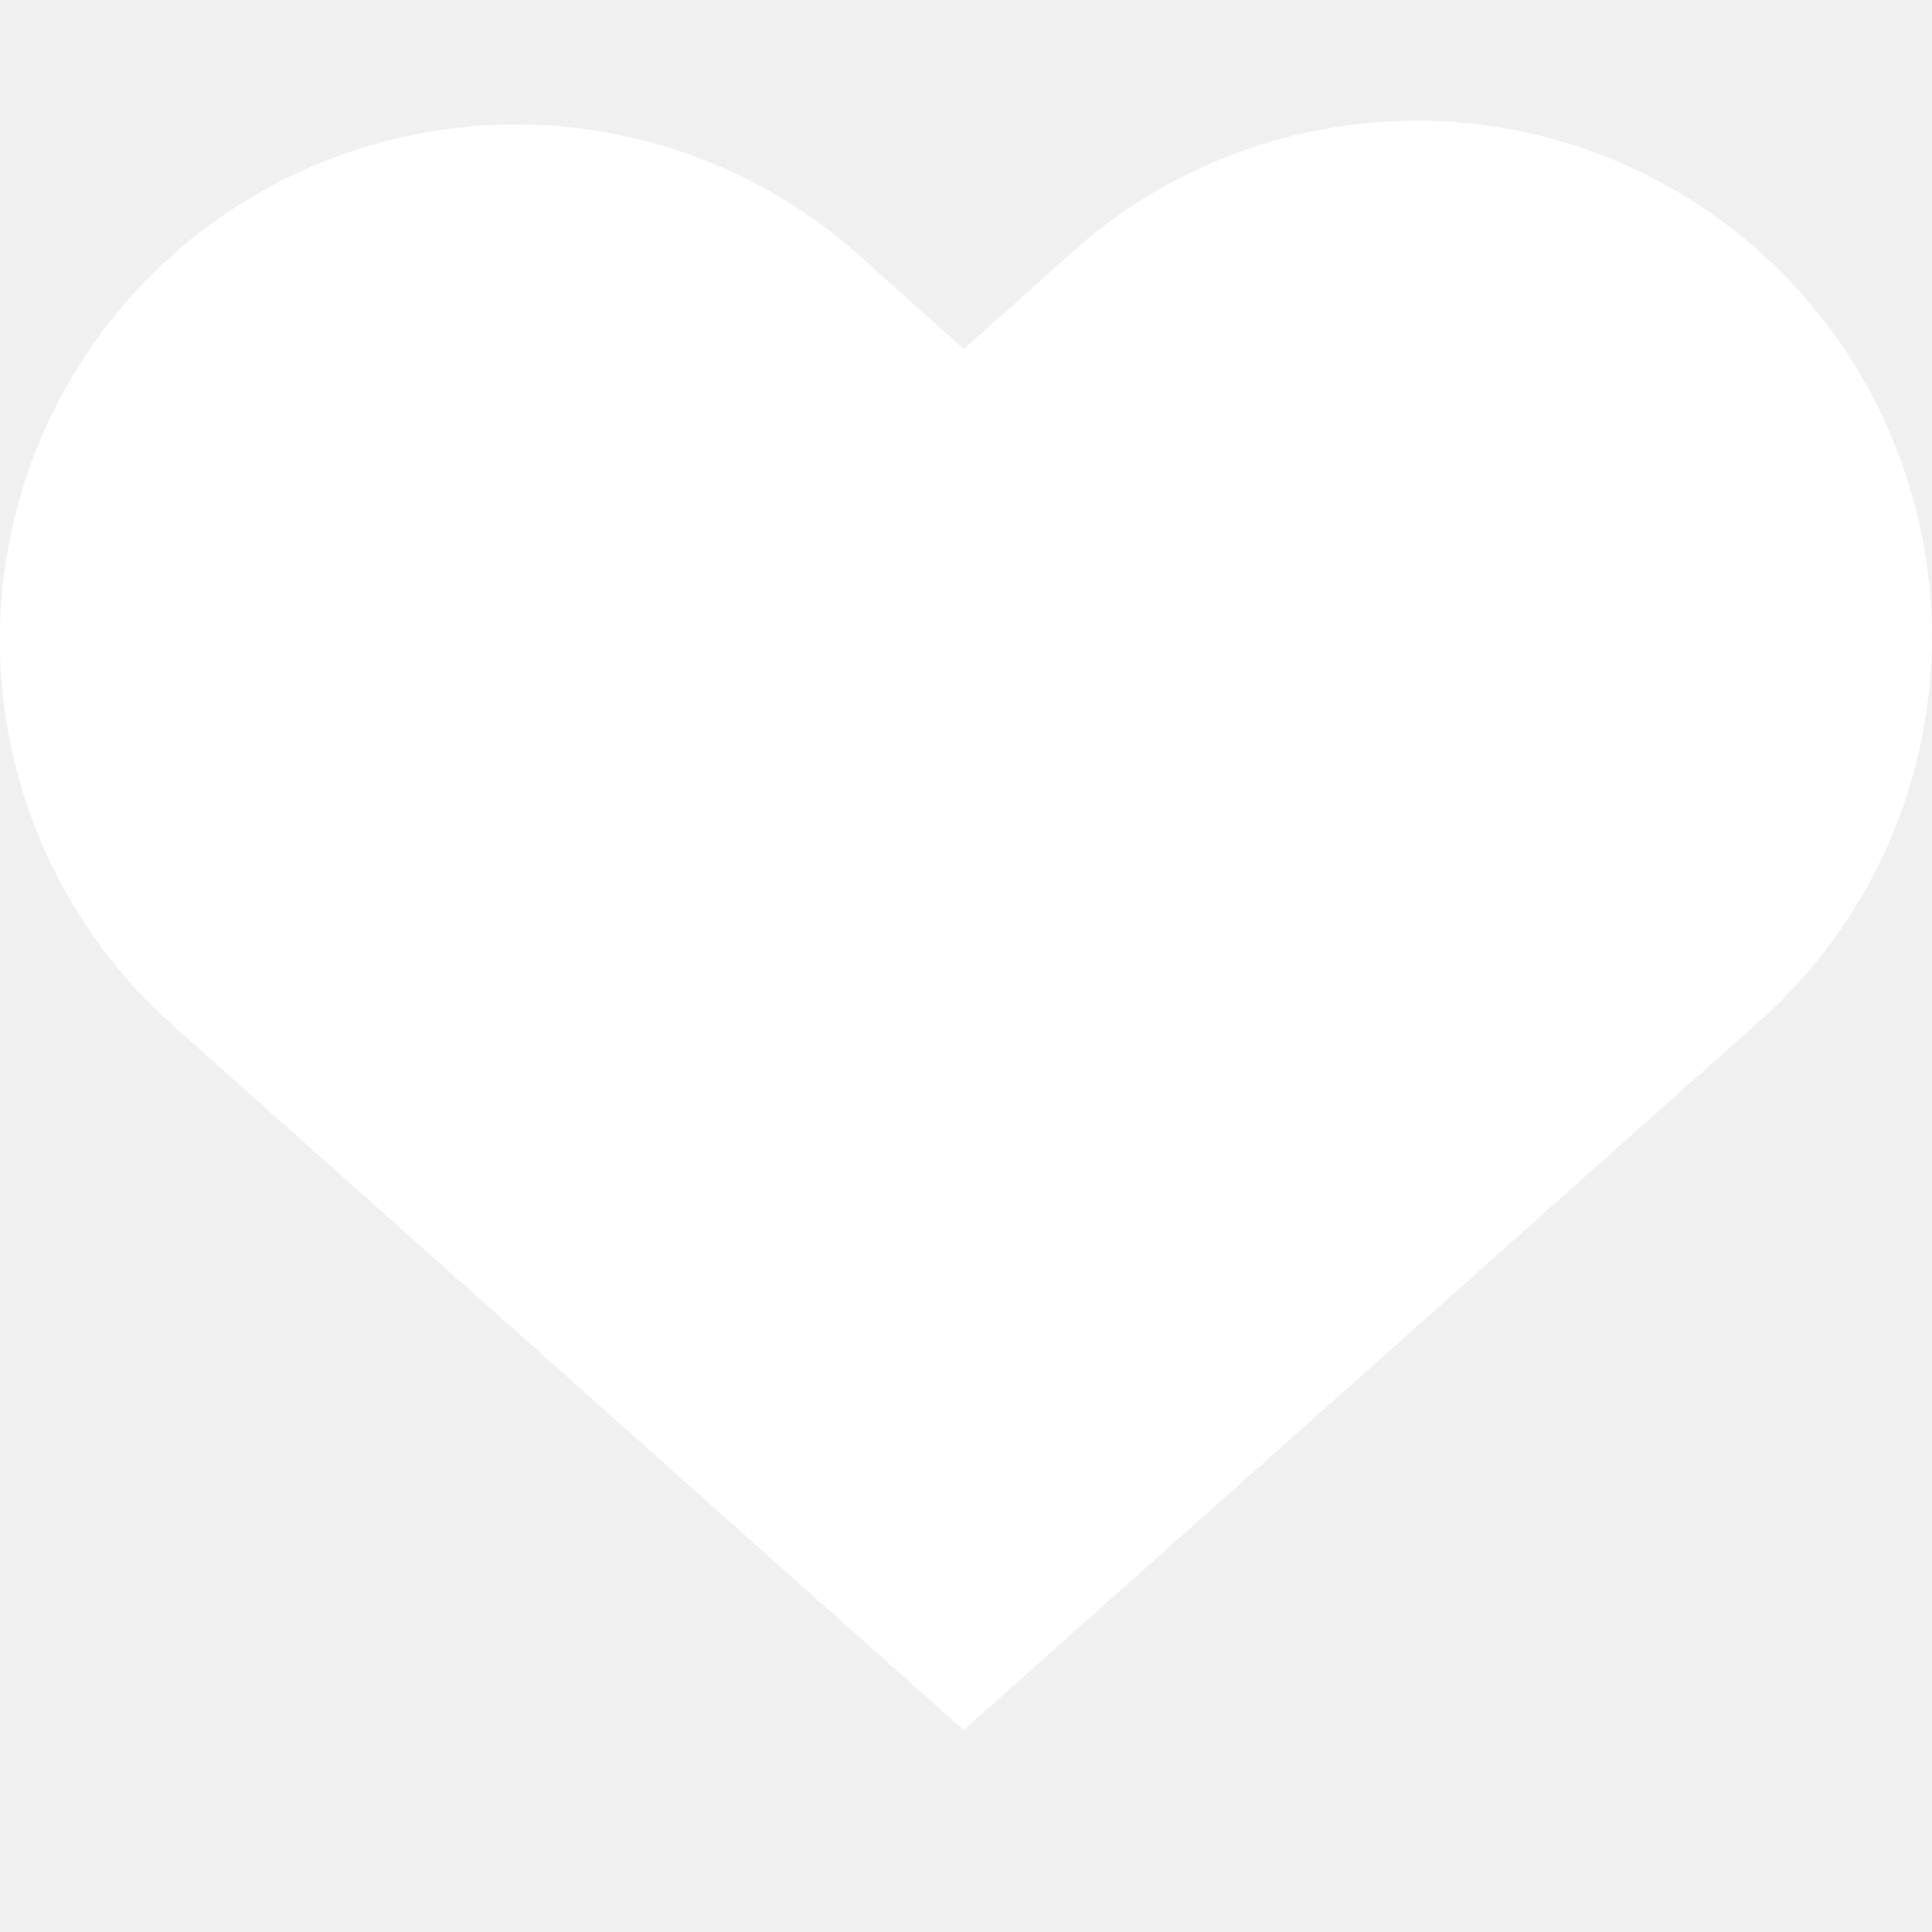
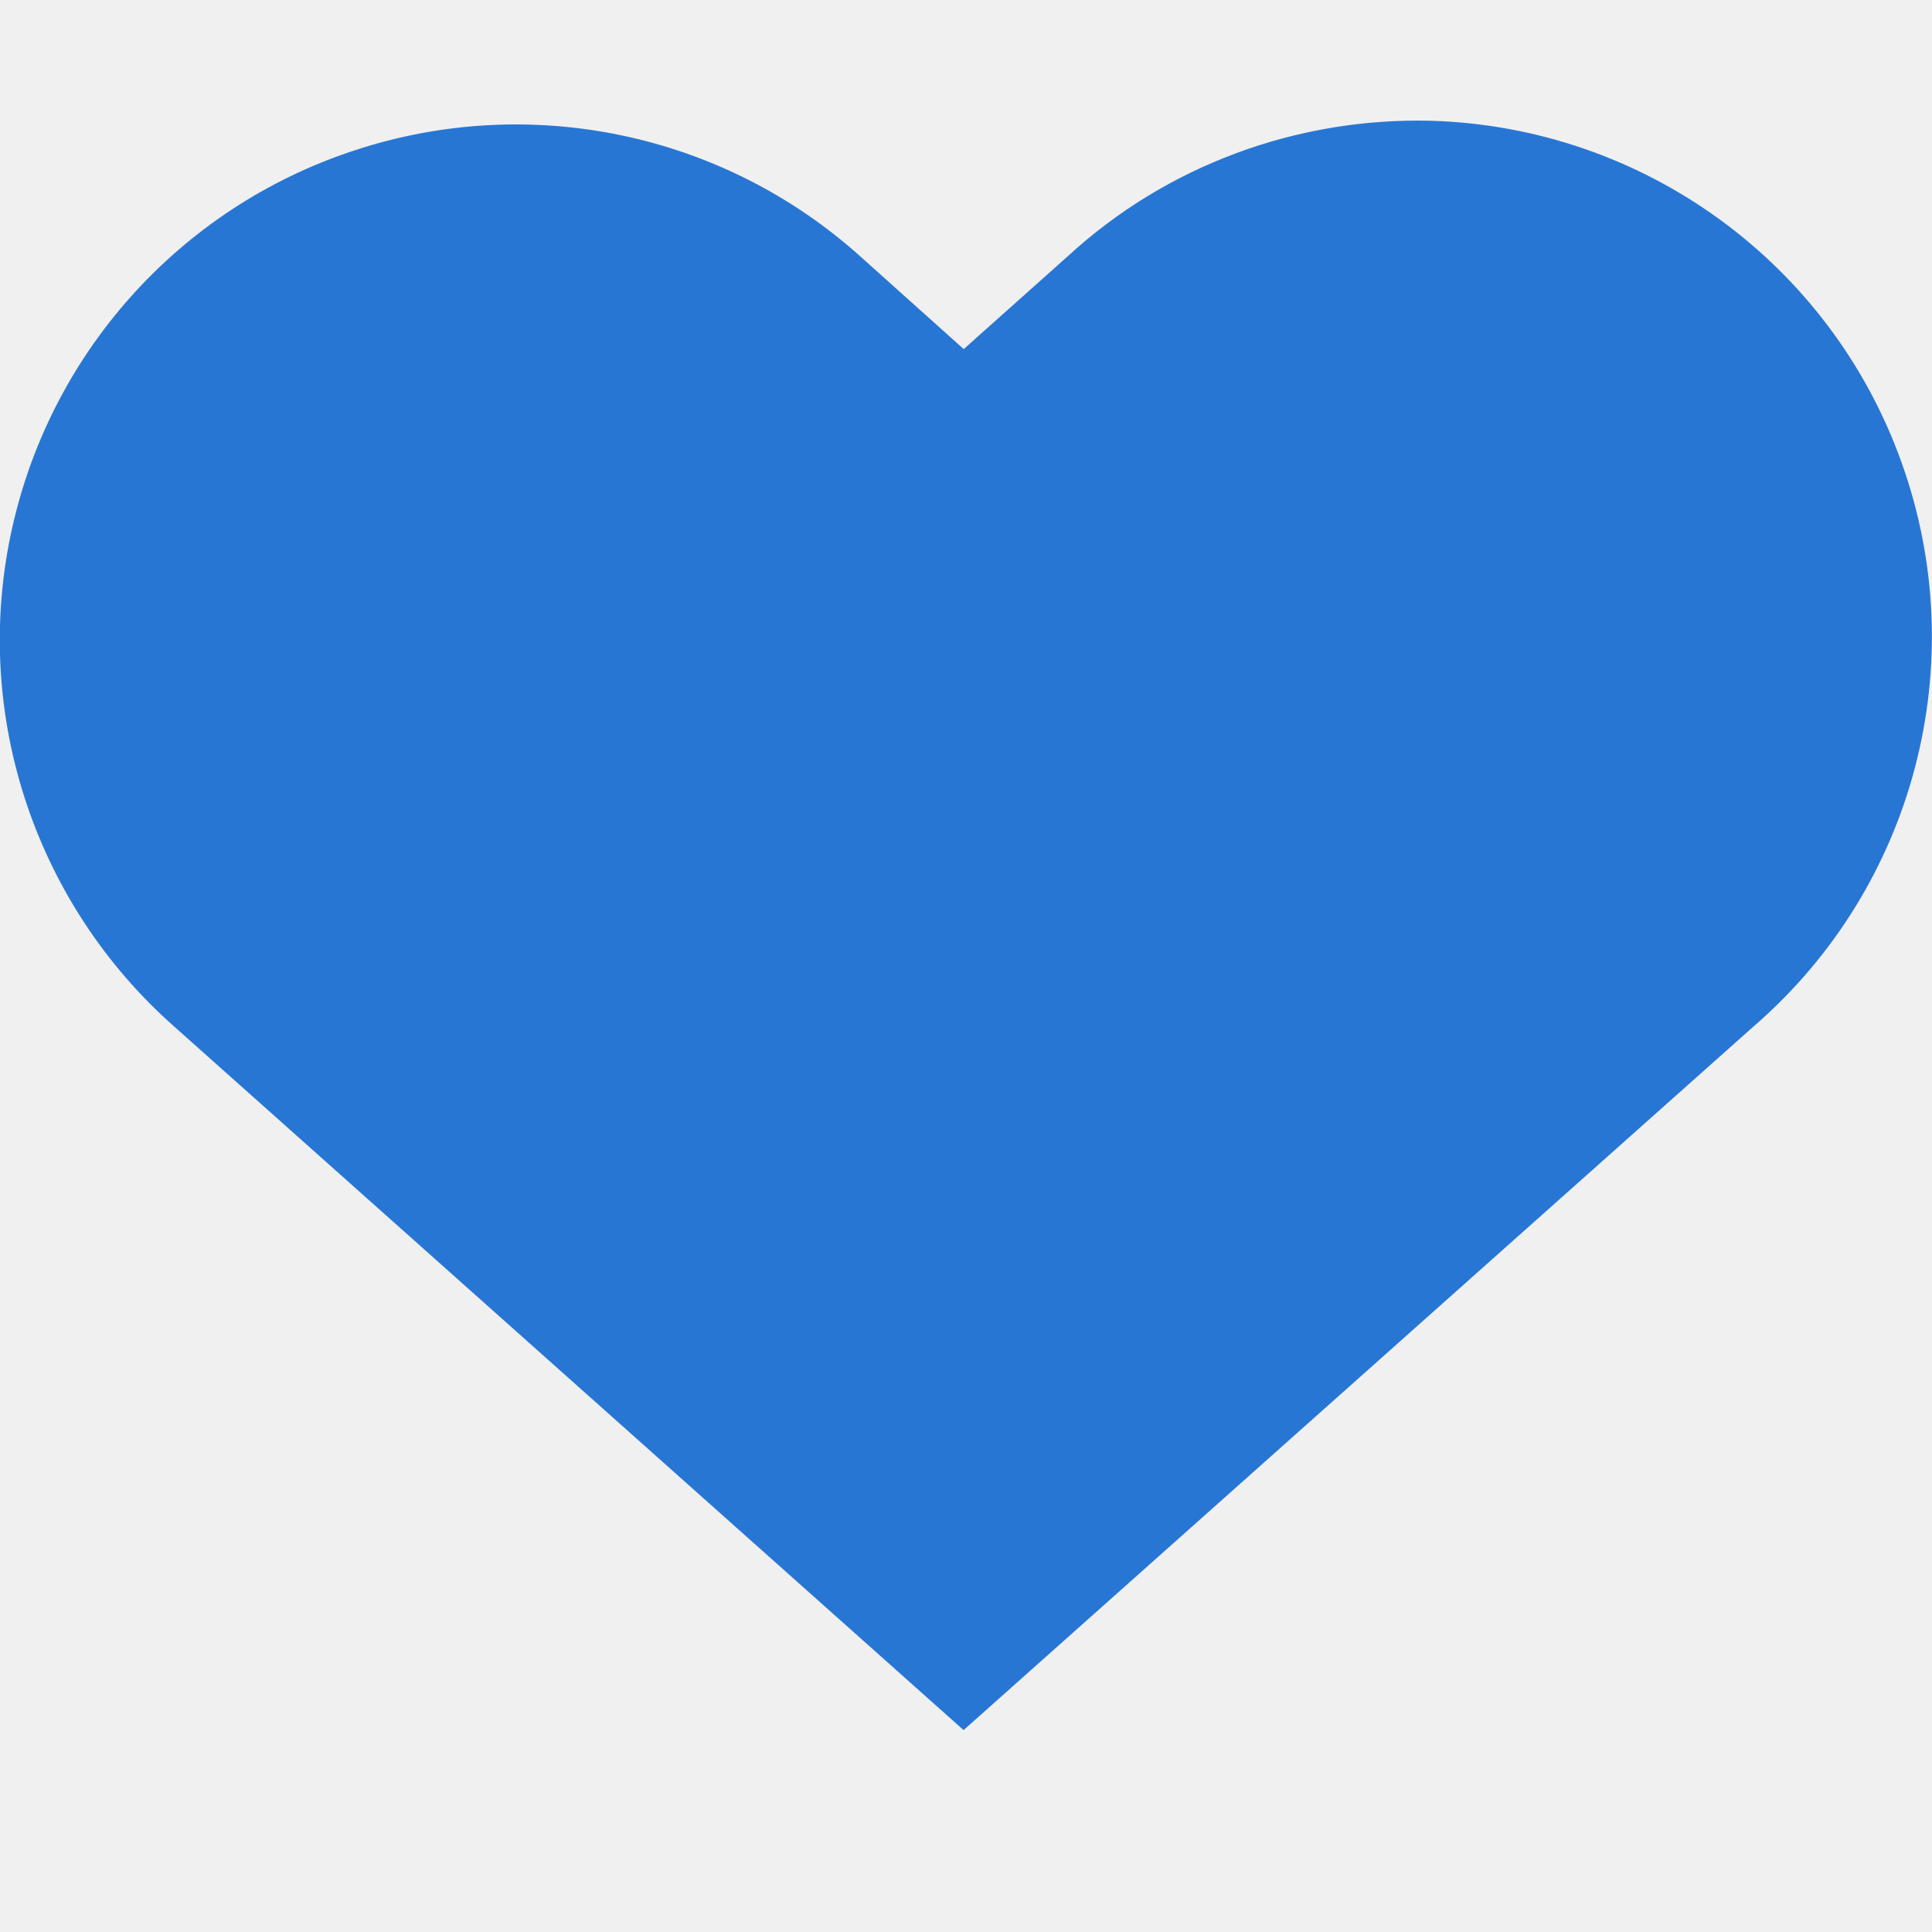
<svg xmlns="http://www.w3.org/2000/svg" height="16px" viewBox="0 0 16 16" width="16px">
-   <path d="m 11.848 1 c -1.109 -0.027 -2.188 0.371 -3.004 1.121 l -0.863 0.77 l -0.859 -0.77 c -1.137 -1.02 -2.734 -1.355 -4.188 -0.875 c -1.453 0.477 -2.539 1.695 -2.848 3.195 c -0.309 1.496 0.211 3.047 1.355 4.059 l 6.539 5.828 l 6.543 -5.828 c 1.332 -1.152 1.82 -3.004 1.227 -4.664 c -0.59 -1.66 -2.141 -2.785 -3.902 -2.836 z m 0 0" fill="#ffffff" fill-rule="evenodd" />
+   <path d="m 11.848 1 c -1.109 -0.027 -2.188 0.371 -3.004 1.121 l -0.863 0.77 l -0.859 -0.77 c -1.137 -1.02 -2.734 -1.355 -4.188 -0.875 c -1.453 0.477 -2.539 1.695 -2.848 3.195 c -0.309 1.496 0.211 3.047 1.355 4.059 l 6.539 5.828 l 6.543 -5.828 c 1.332 -1.152 1.82 -3.004 1.227 -4.664 c -0.59 -1.66 -2.141 -2.785 -3.902 -2.836 z m 0 0" fill="#2876d4" fill-rule="evenodd" />
</svg>
